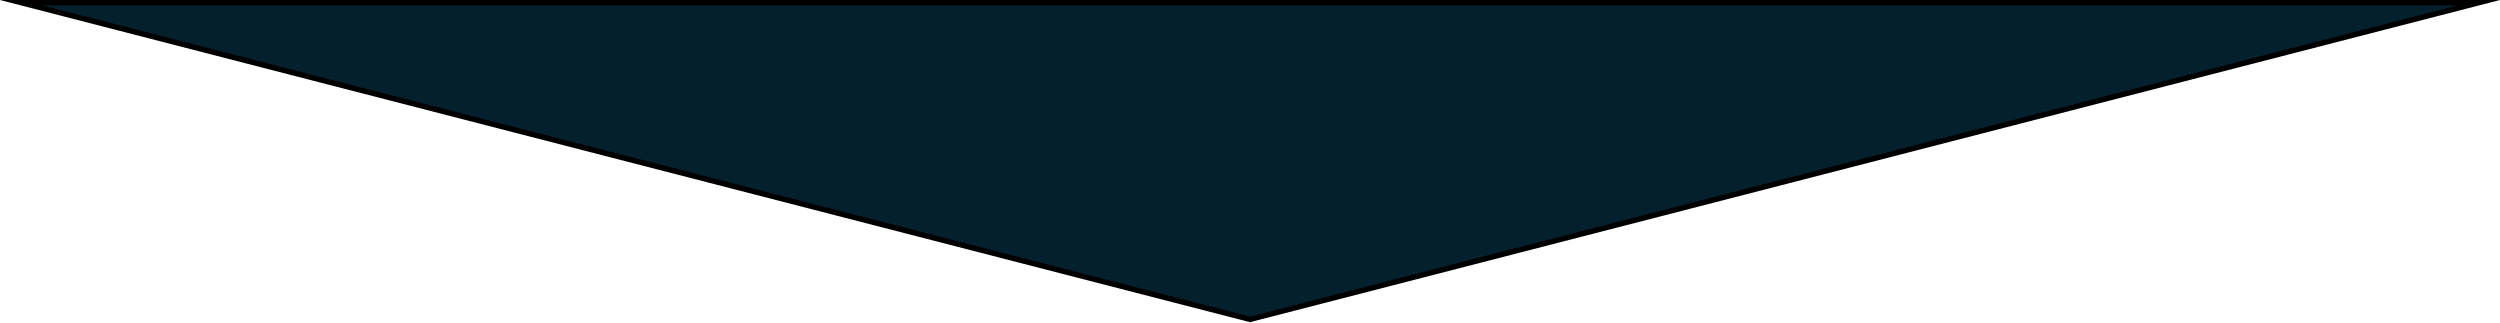
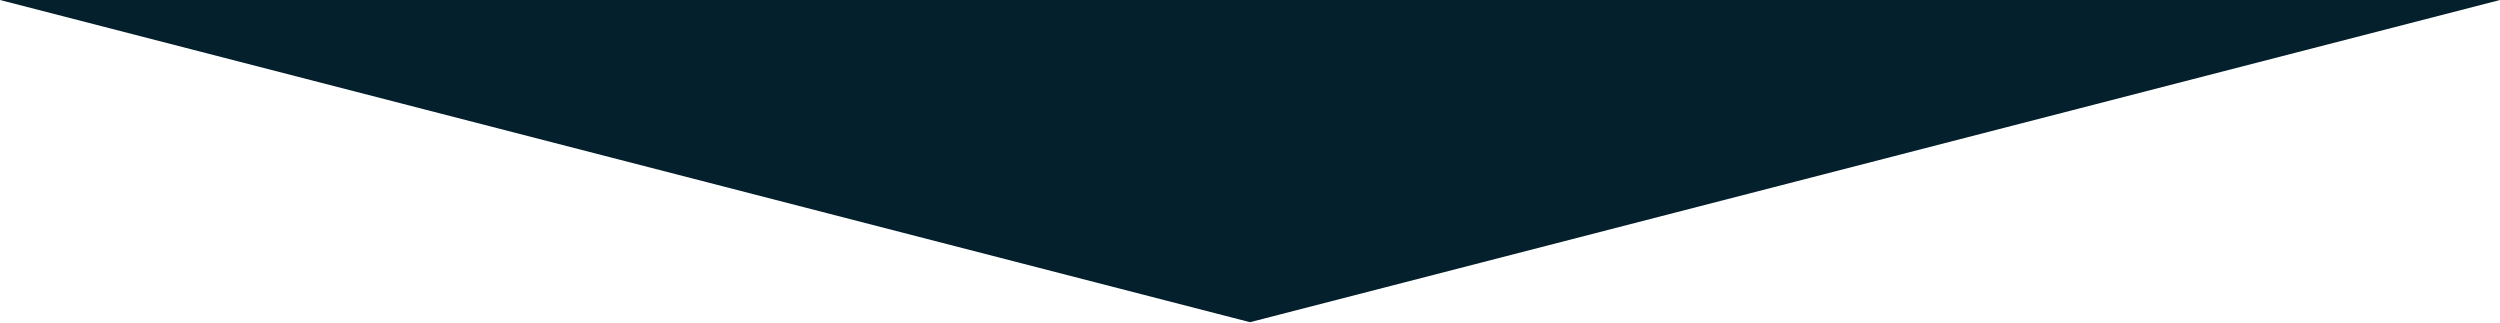
- <svg xmlns="http://www.w3.org/2000/svg" viewBox="0 0 463.29 59.71">
+ <svg xmlns="http://www.w3.org/2000/svg" viewBox="0 0 455.4 58.69">
  <defs>
-     <style>.cls-1{fill:#04202c;stroke:#000;stroke-miterlimit:10;}</style>
+     <style>.cls-1{fill:#04202c;}</style>
  </defs>
  <g id="Слой_2" data-name="Слой 2">
    <g id="Слой_1-2" data-name="Слой 1">
-       <polygon class="cls-1" points="231.64 59.19 459.35 0.5 3.94 0.5 231.64 59.19" />
+       <polygon class="cls-1" points="227.7 58.69 455.4 0 0 0 227.7 58.69" />
    </g>
  </g>
</svg>
